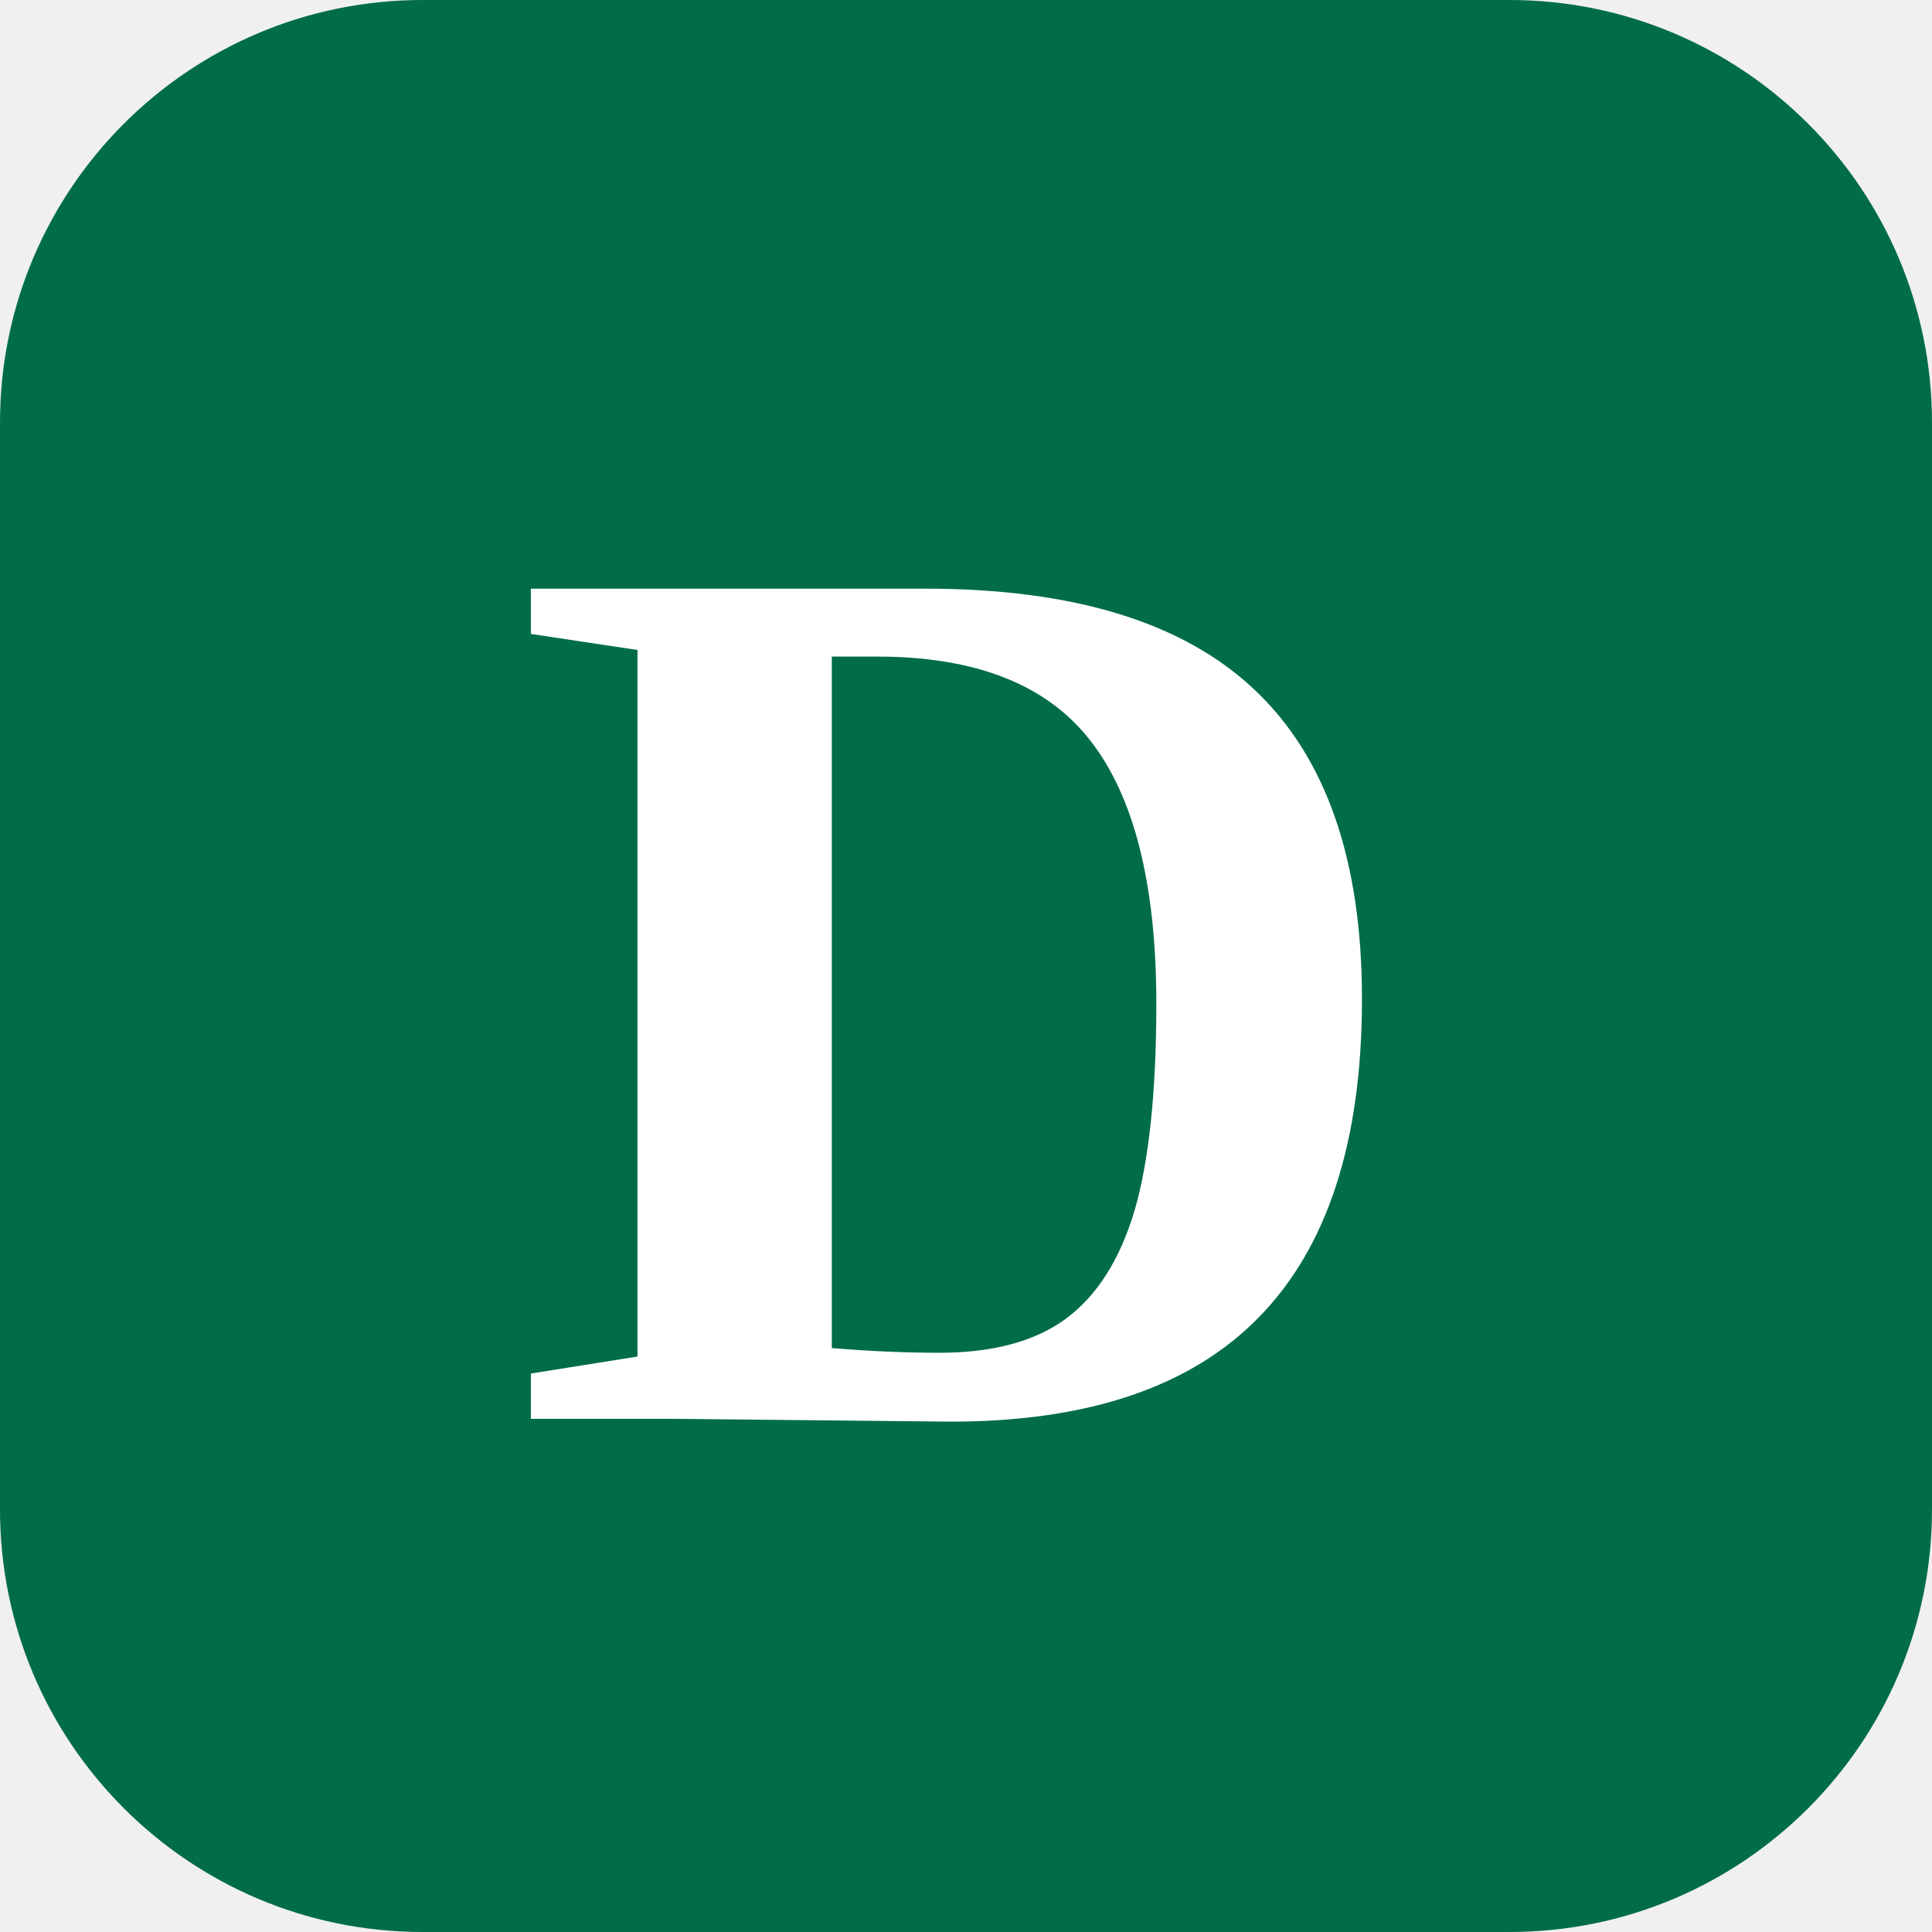
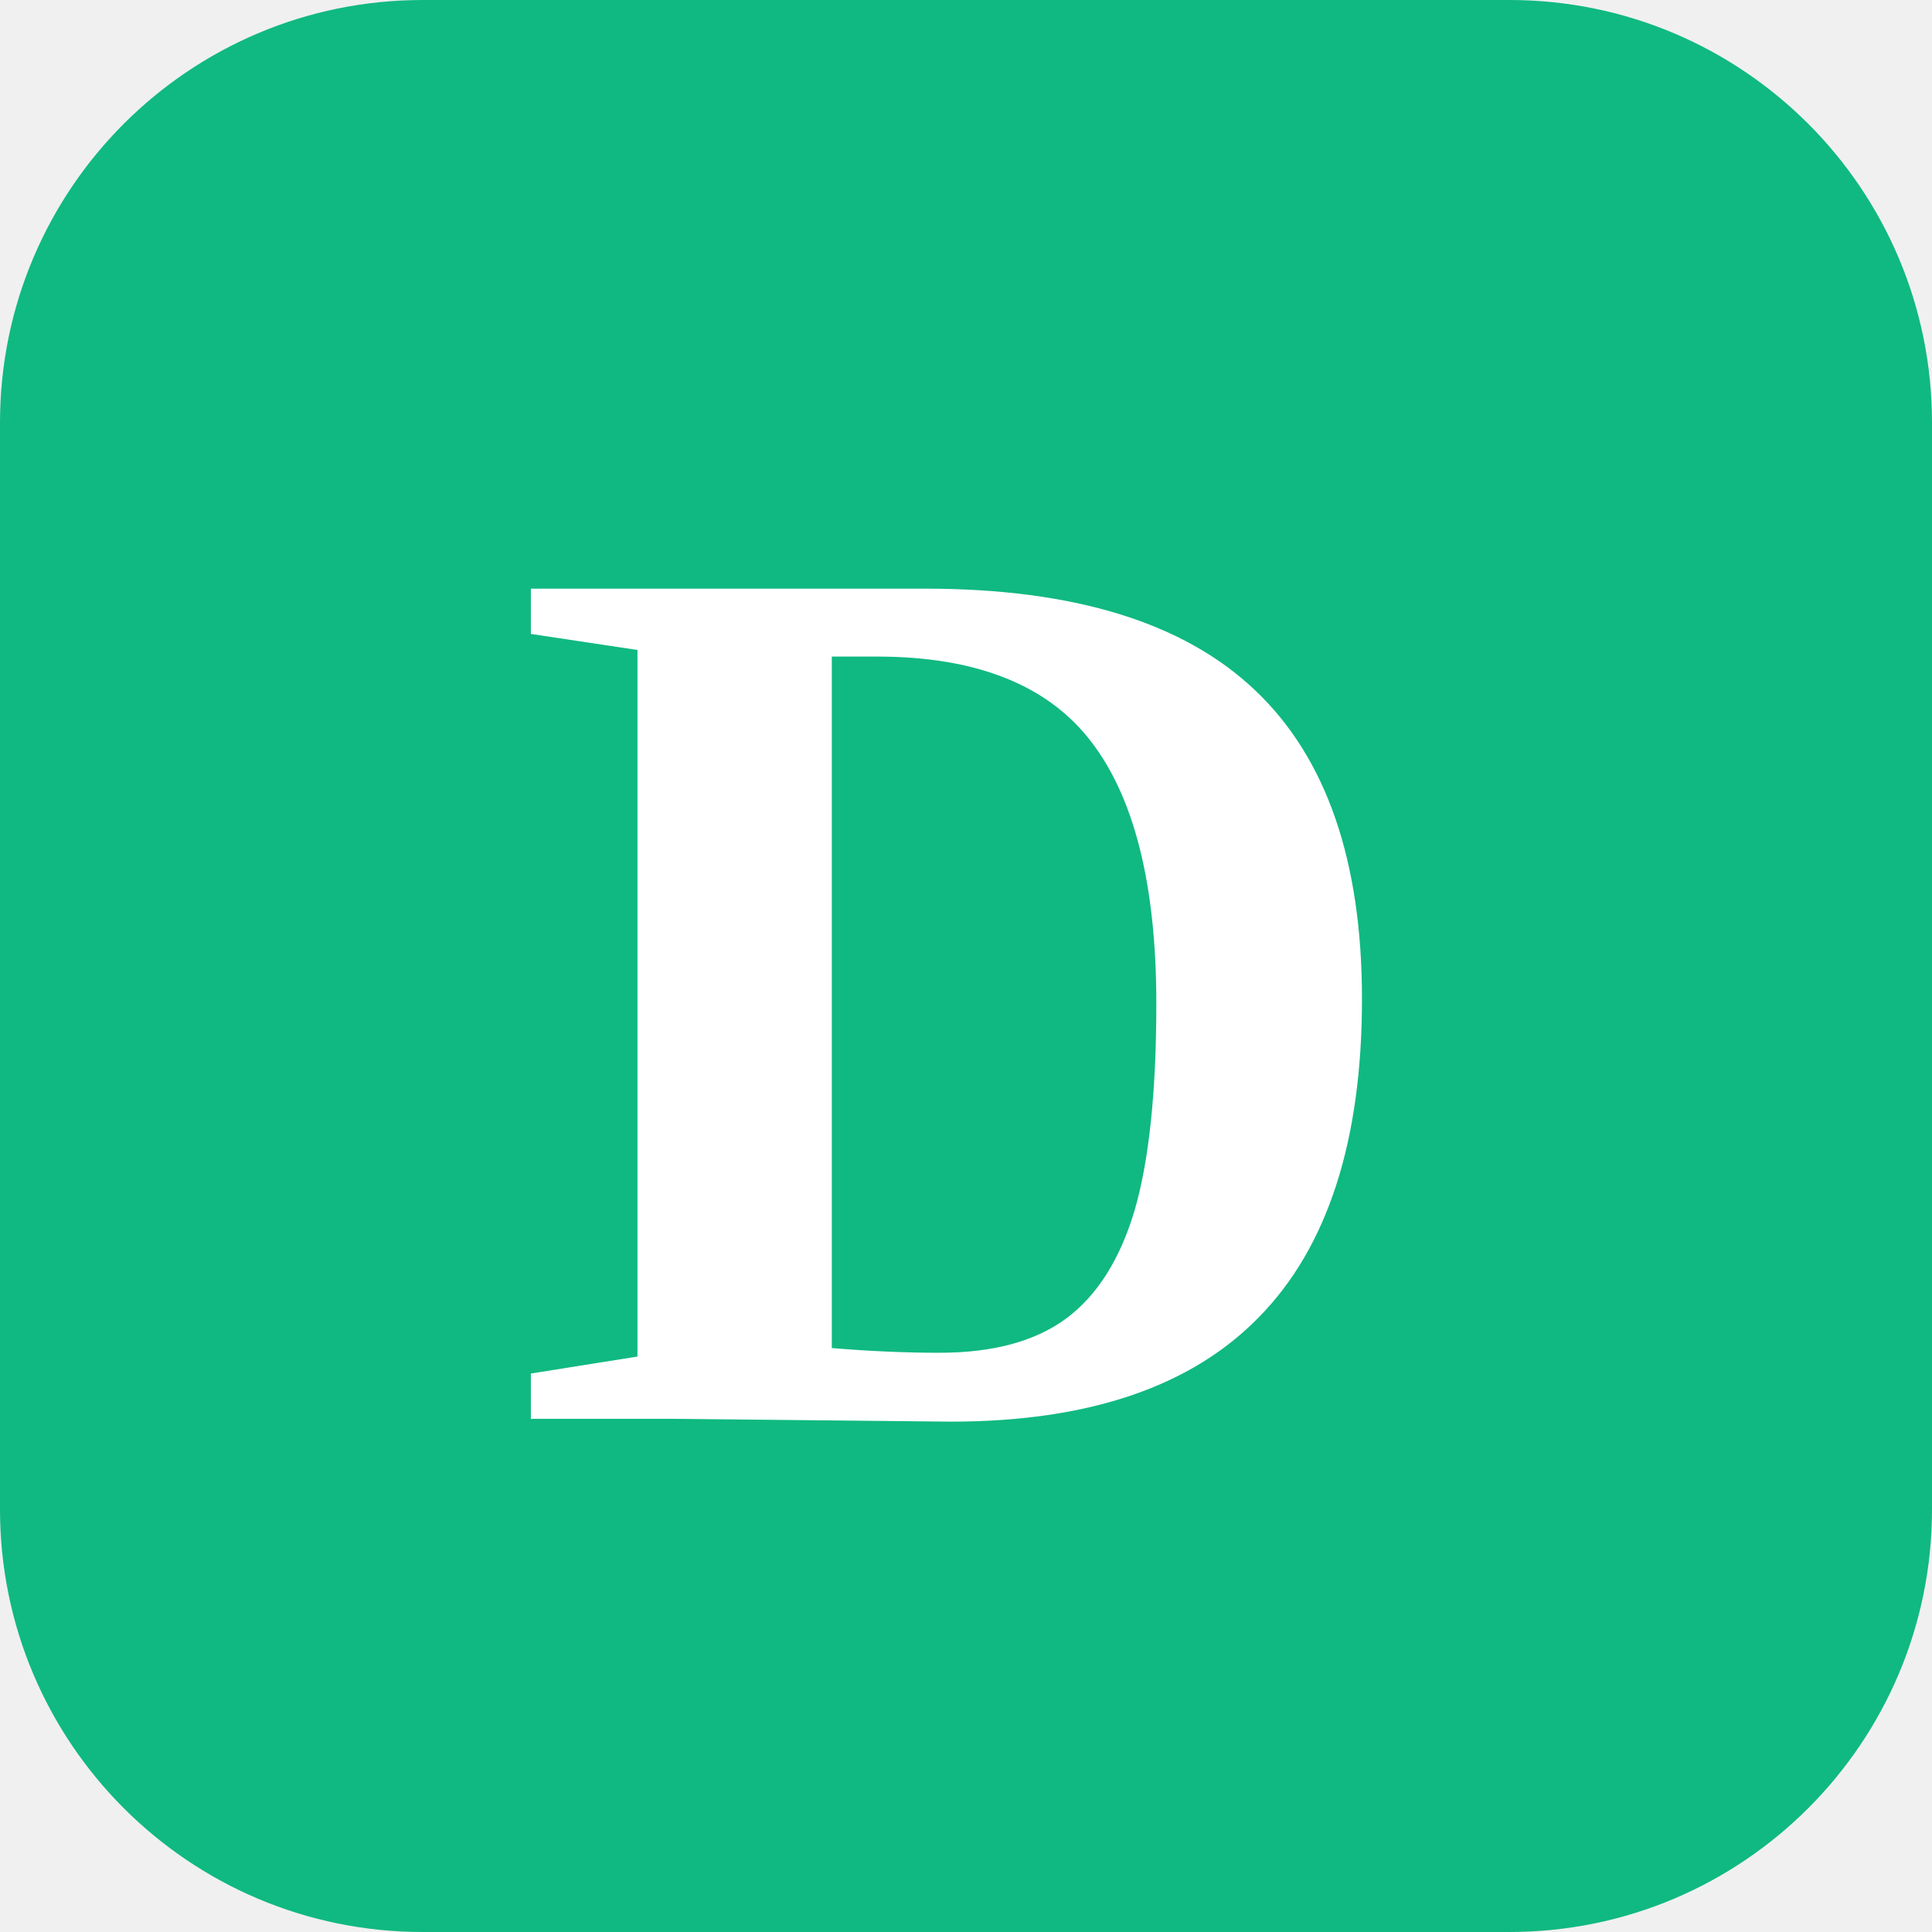
<svg xmlns="http://www.w3.org/2000/svg" viewBox="0 0 32 32">
-   <rect width="32" height="32" rx="7" fill="#006c4a" />
+   <rect width="32" height="32" rx="7" fill="#10B981" />
  <text x="16" y="23.5" text-anchor="middle" fill="white" font-size="21" font-weight="bold" font-family="Georgia, 'Times New Roman', serif">D</text>
</svg>
